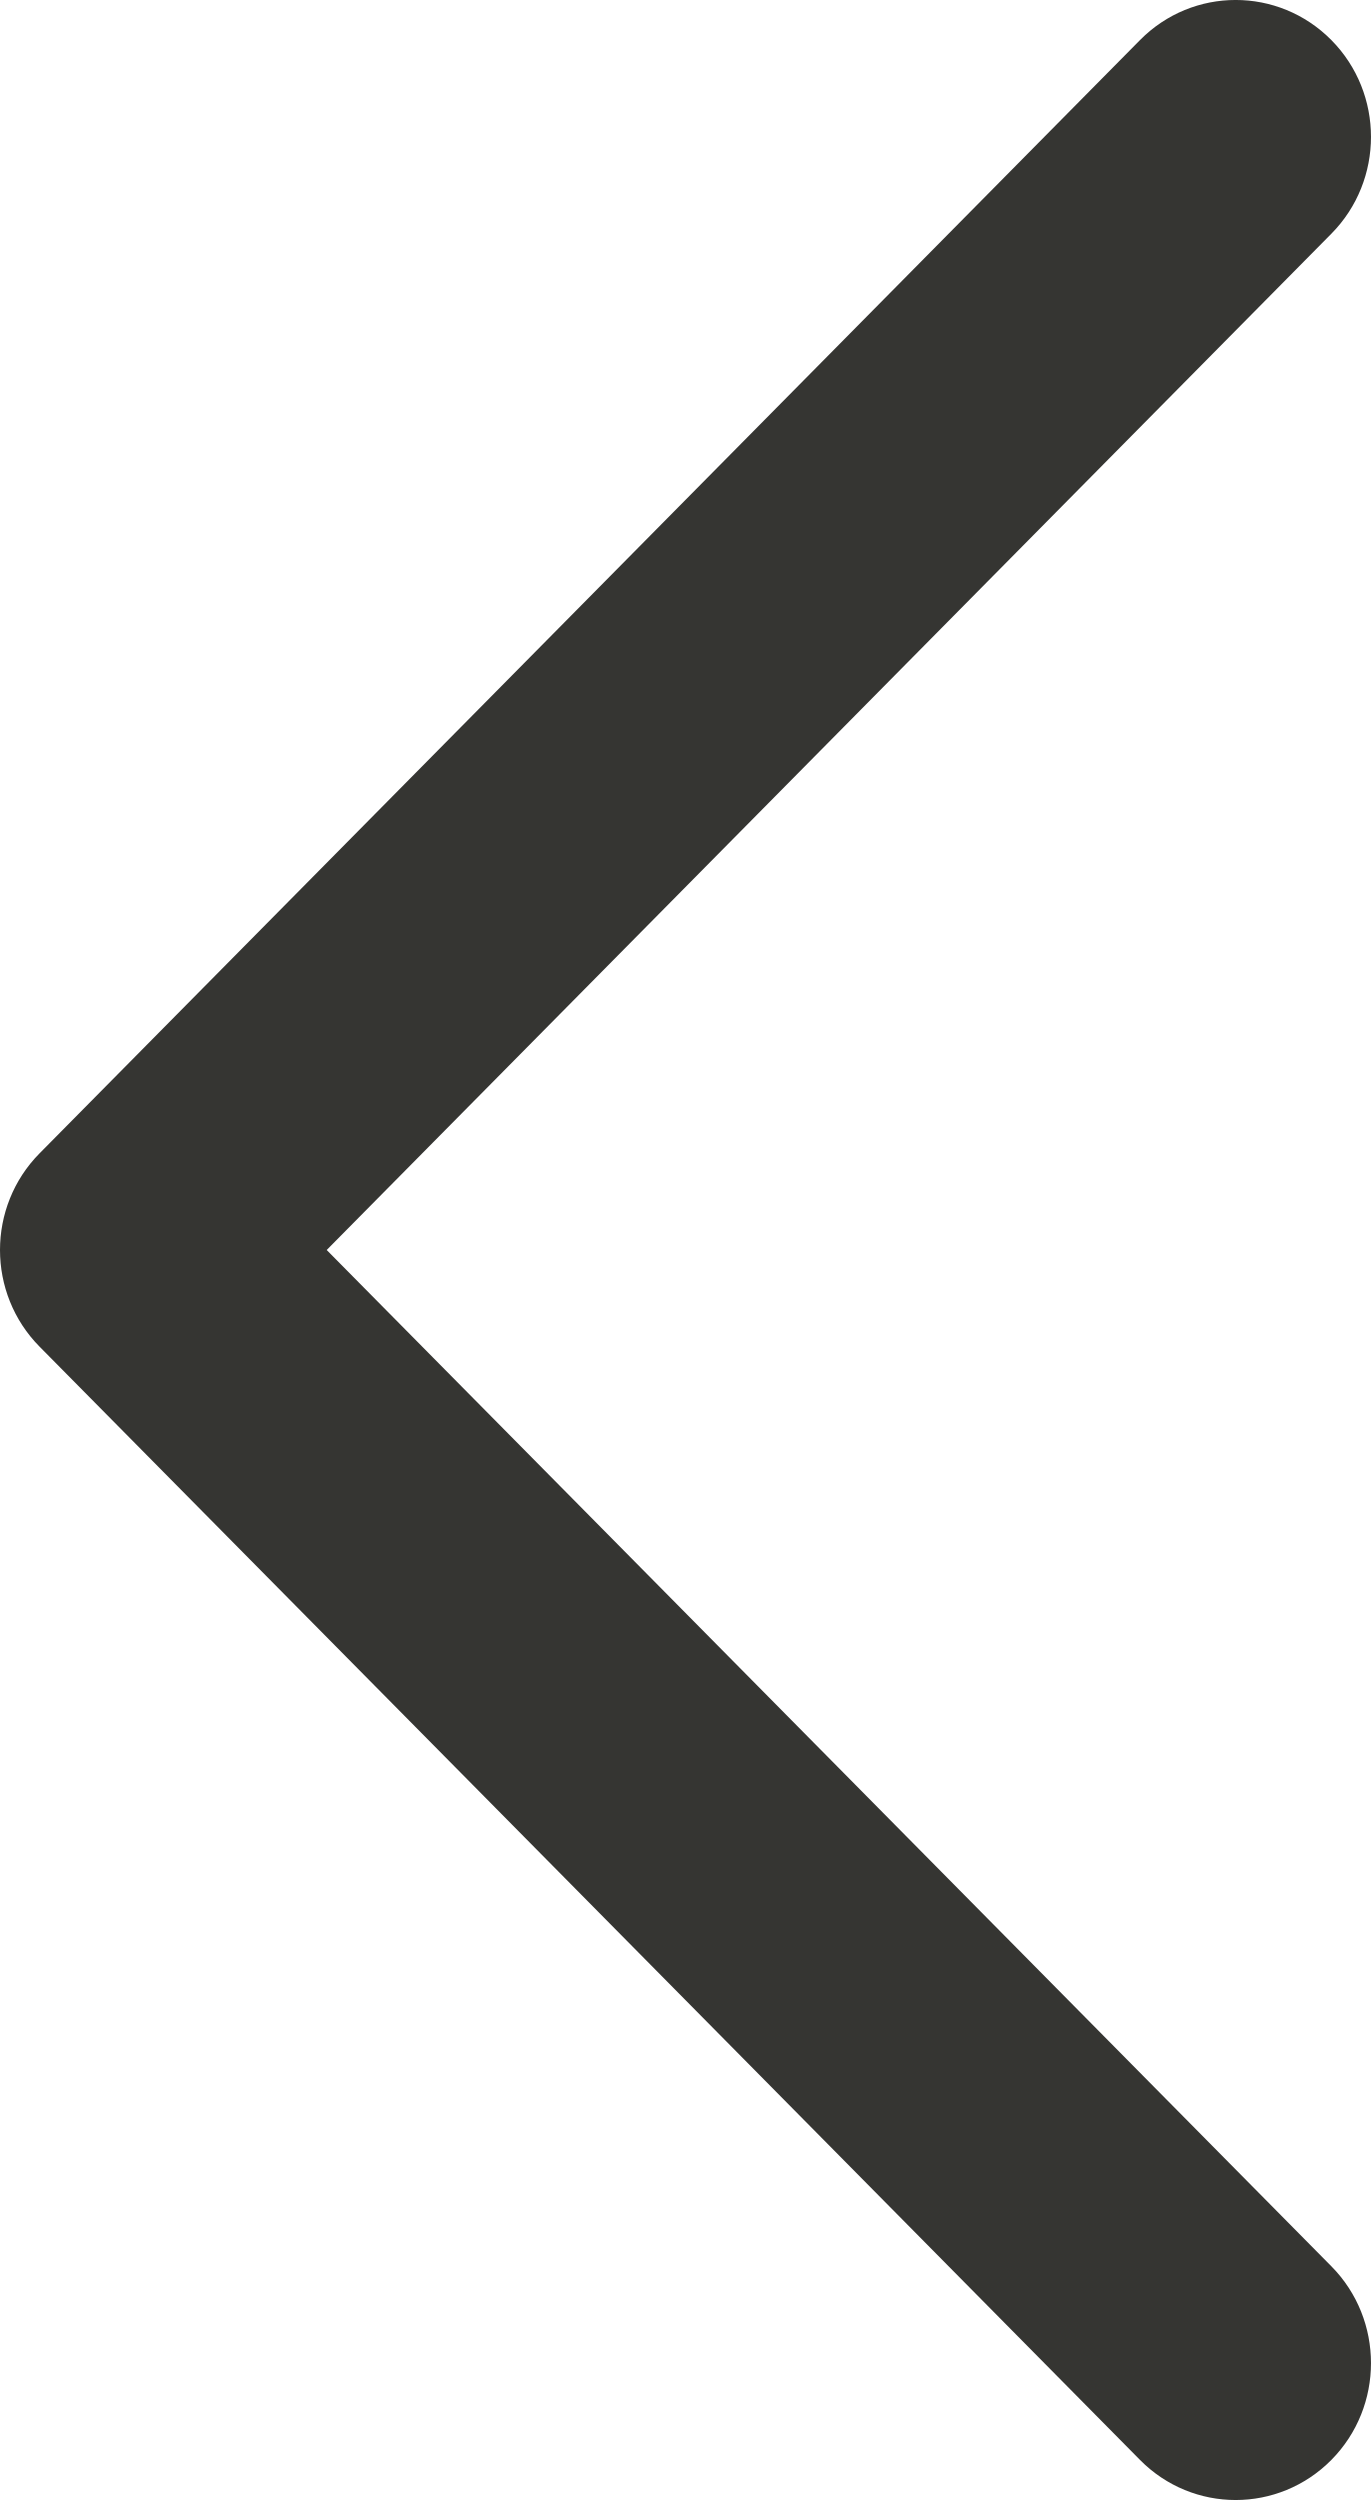
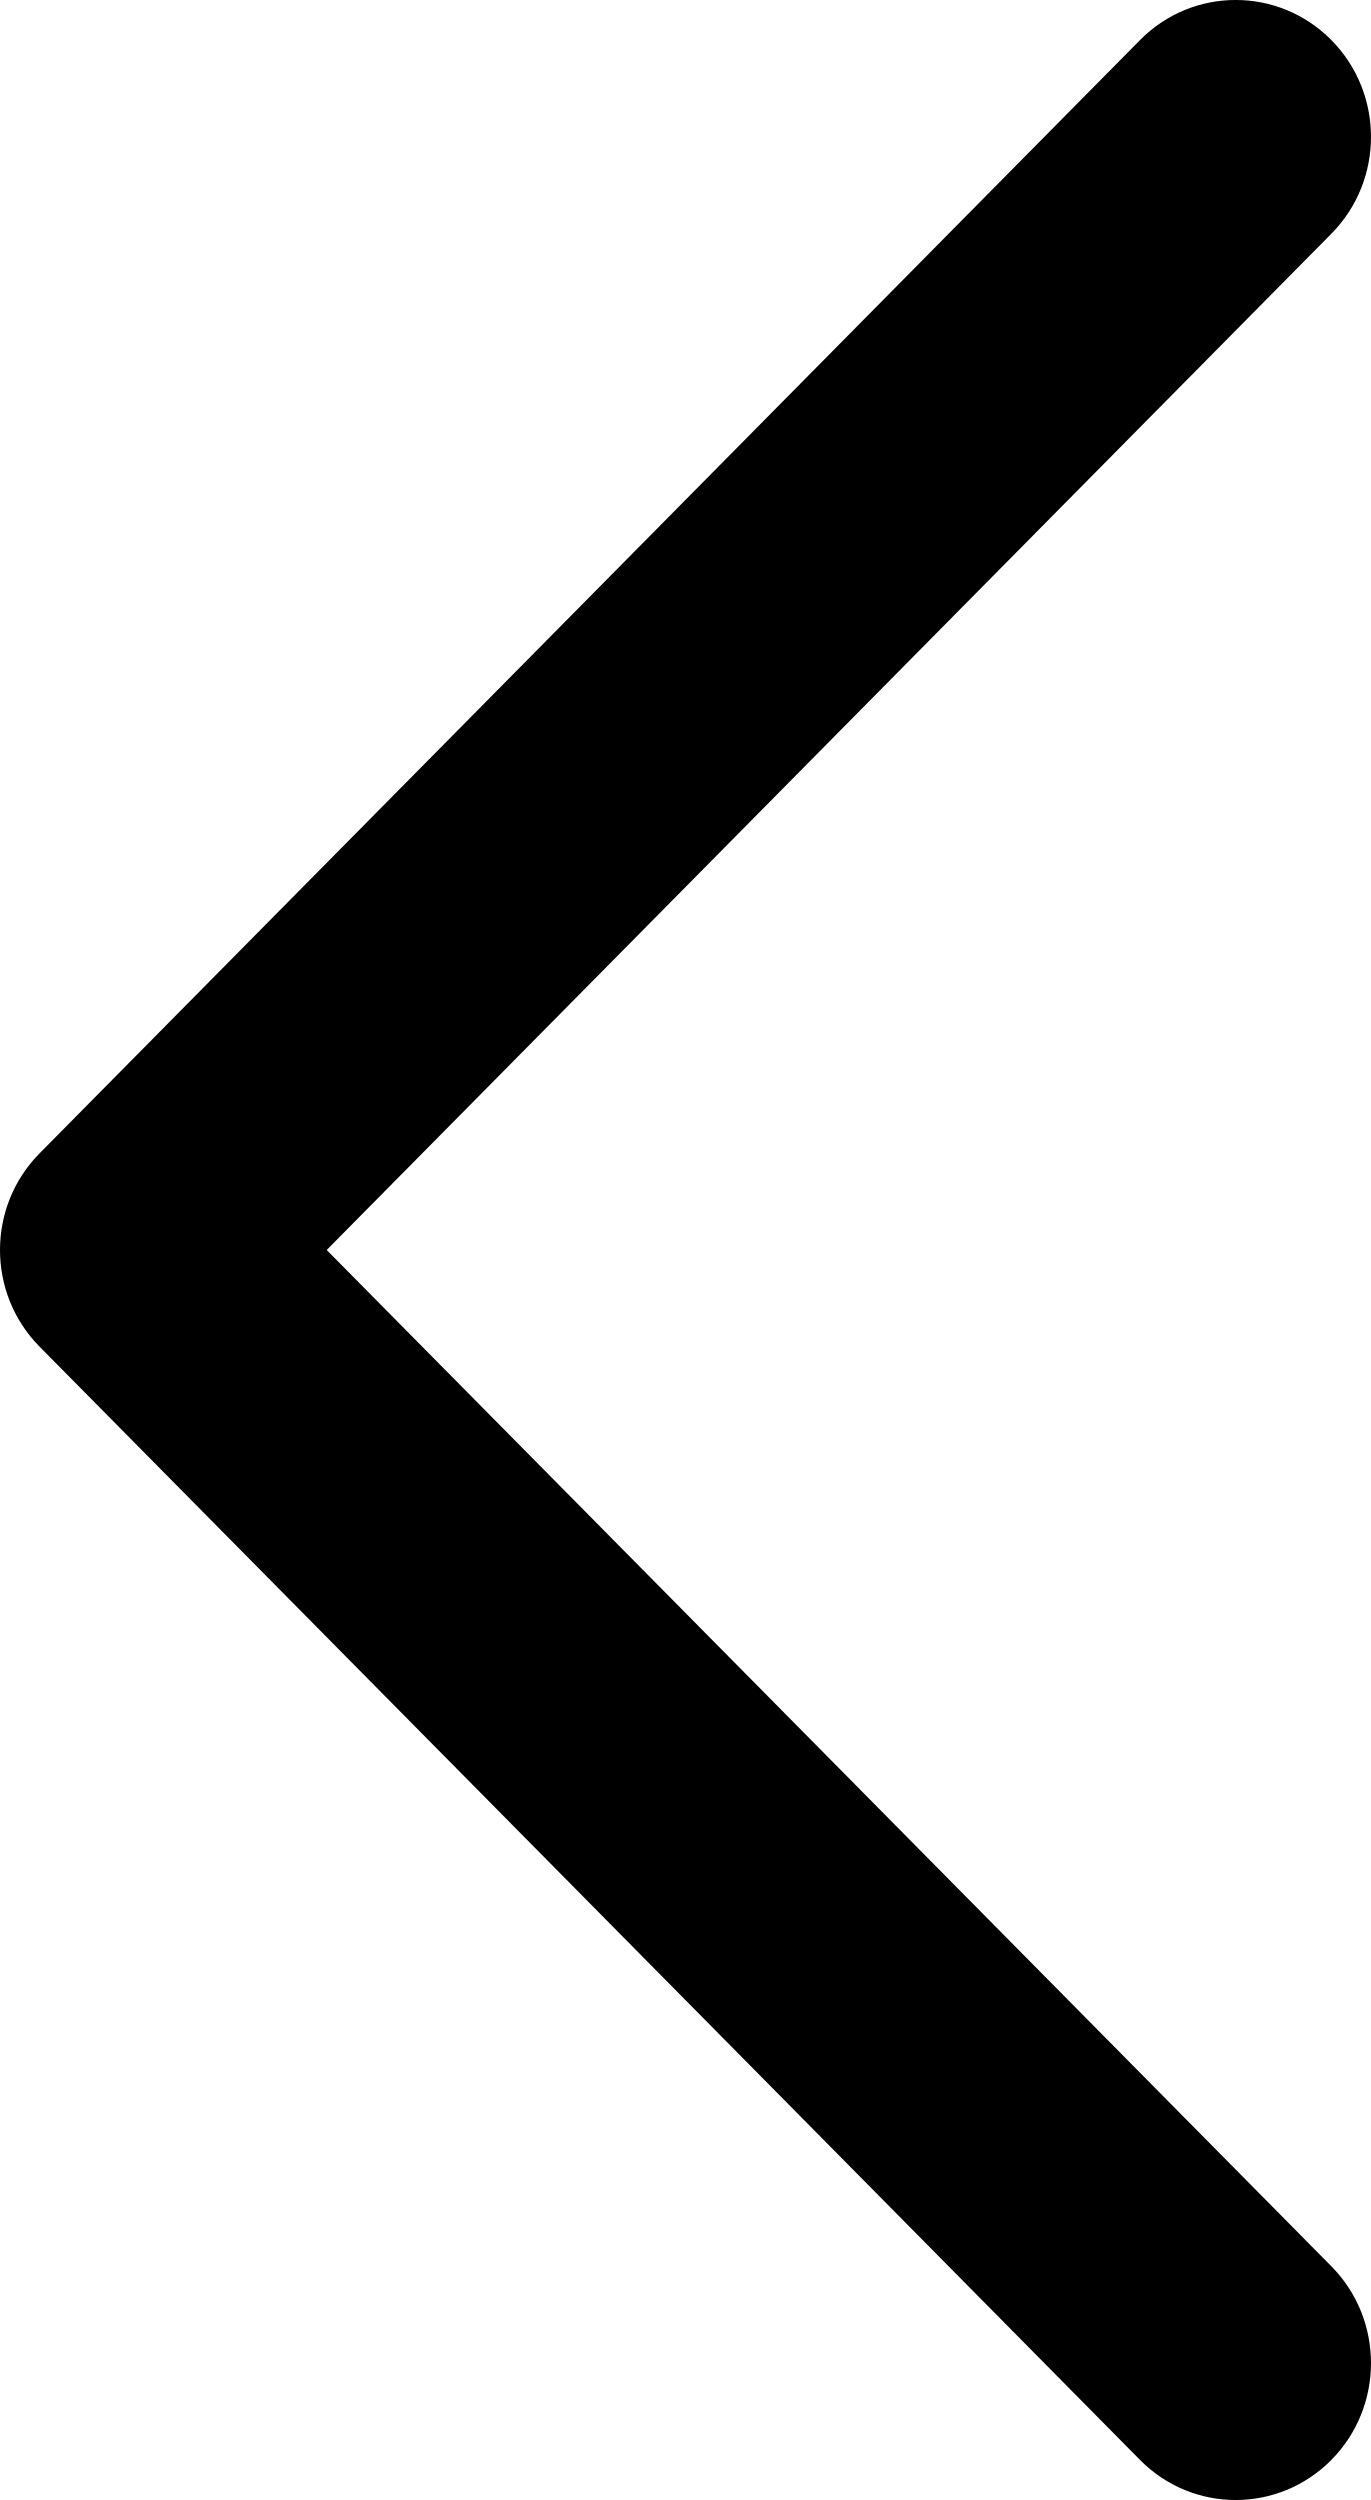
- <svg xmlns="http://www.w3.org/2000/svg" width="17" height="31" viewBox="0 0 17 31" fill="none">
-   <path fill-rule="evenodd" clip-rule="evenodd" d="M4.051 15.5L16.509 2.898C17.164 2.235 17.164 1.16 16.509 0.497C15.853 -0.166 14.791 -0.166 14.136 0.497L0.492 14.3C0.164 14.631 0 15.066 0 15.5C0 15.934 0.164 16.369 0.492 16.7L14.136 30.503C14.791 31.166 15.853 31.166 16.509 30.503C17.164 29.84 17.164 28.765 16.509 28.102L4.051 15.5Z" fill="#353532" />
+ <svg xmlns="http://www.w3.org/2000/svg" width="17" height="31" viewBox="0 0 17 31">
+   <path d="M4.051 15.5L16.509 2.898C17.164 2.235 17.164 1.16 16.509 0.497C15.853 -0.166 14.791 -0.166 14.136 0.497L0.492 14.3C0.164 14.631 0 15.066 0 15.5C0 15.934 0.164 16.369 0.492 16.7L14.136 30.503C14.791 31.166 15.853 31.166 16.509 30.503C17.164 29.84 17.164 28.765 16.509 28.102L4.051 15.5Z" />
</svg>
